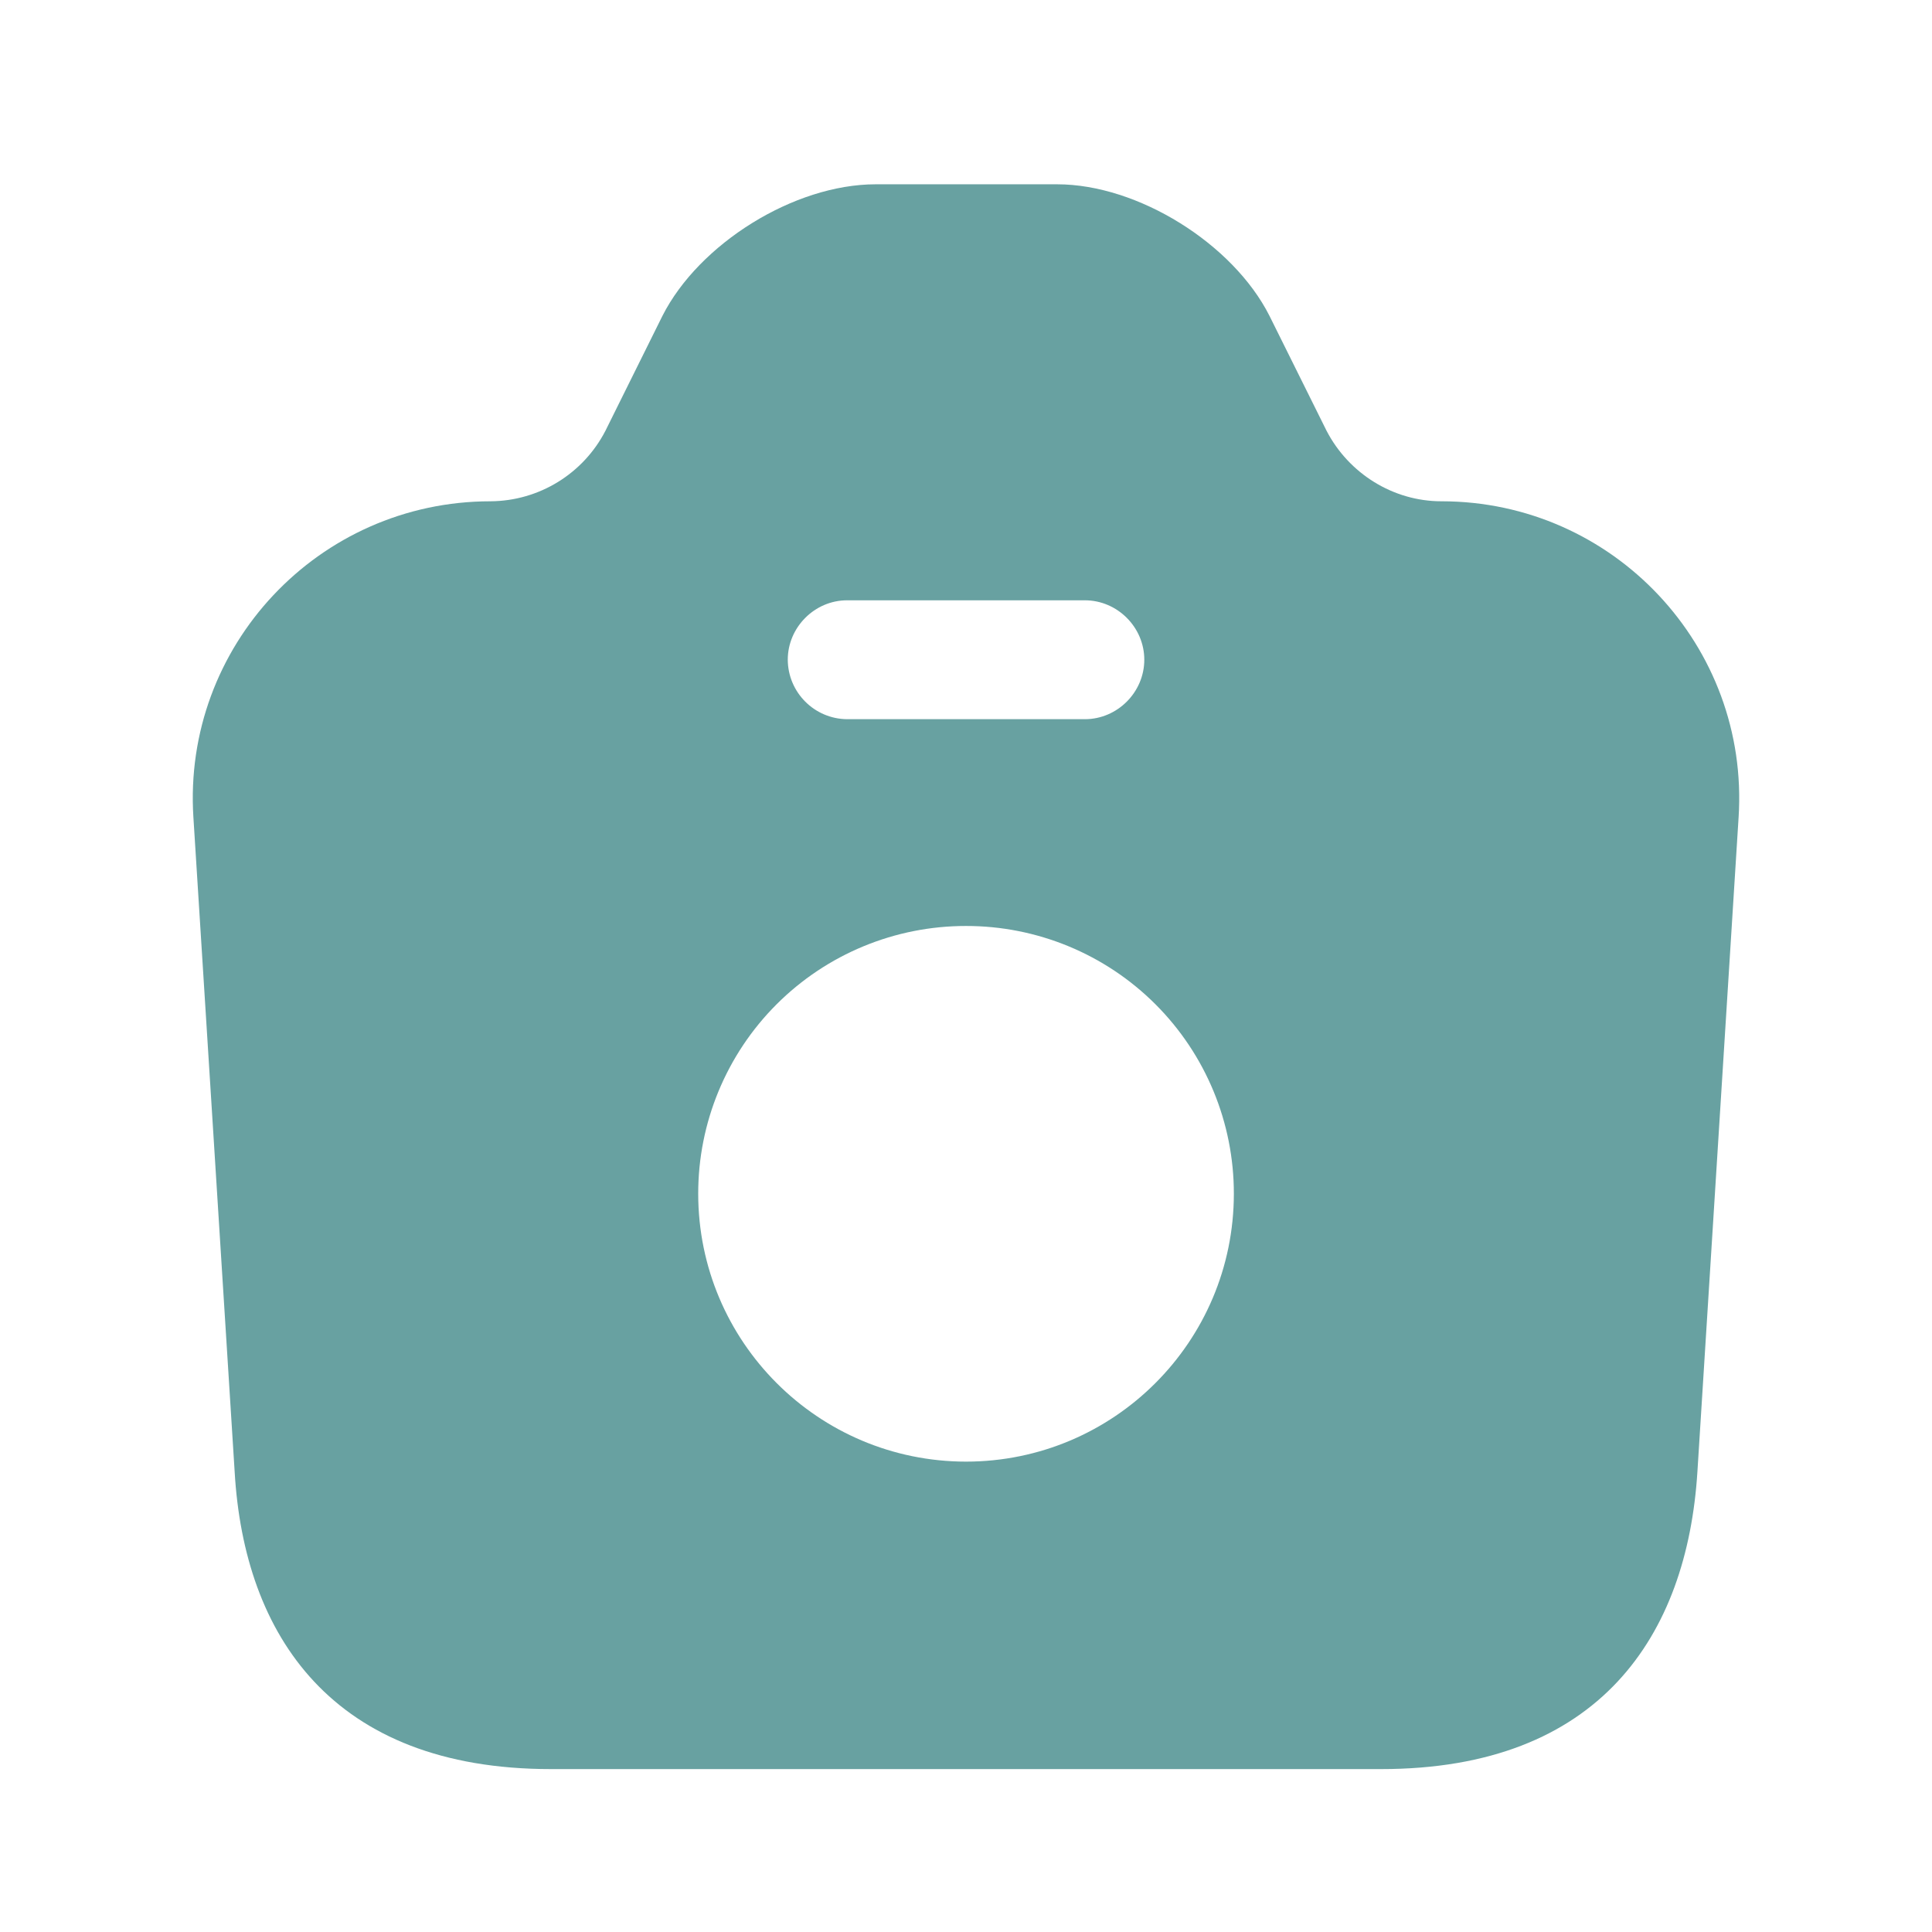
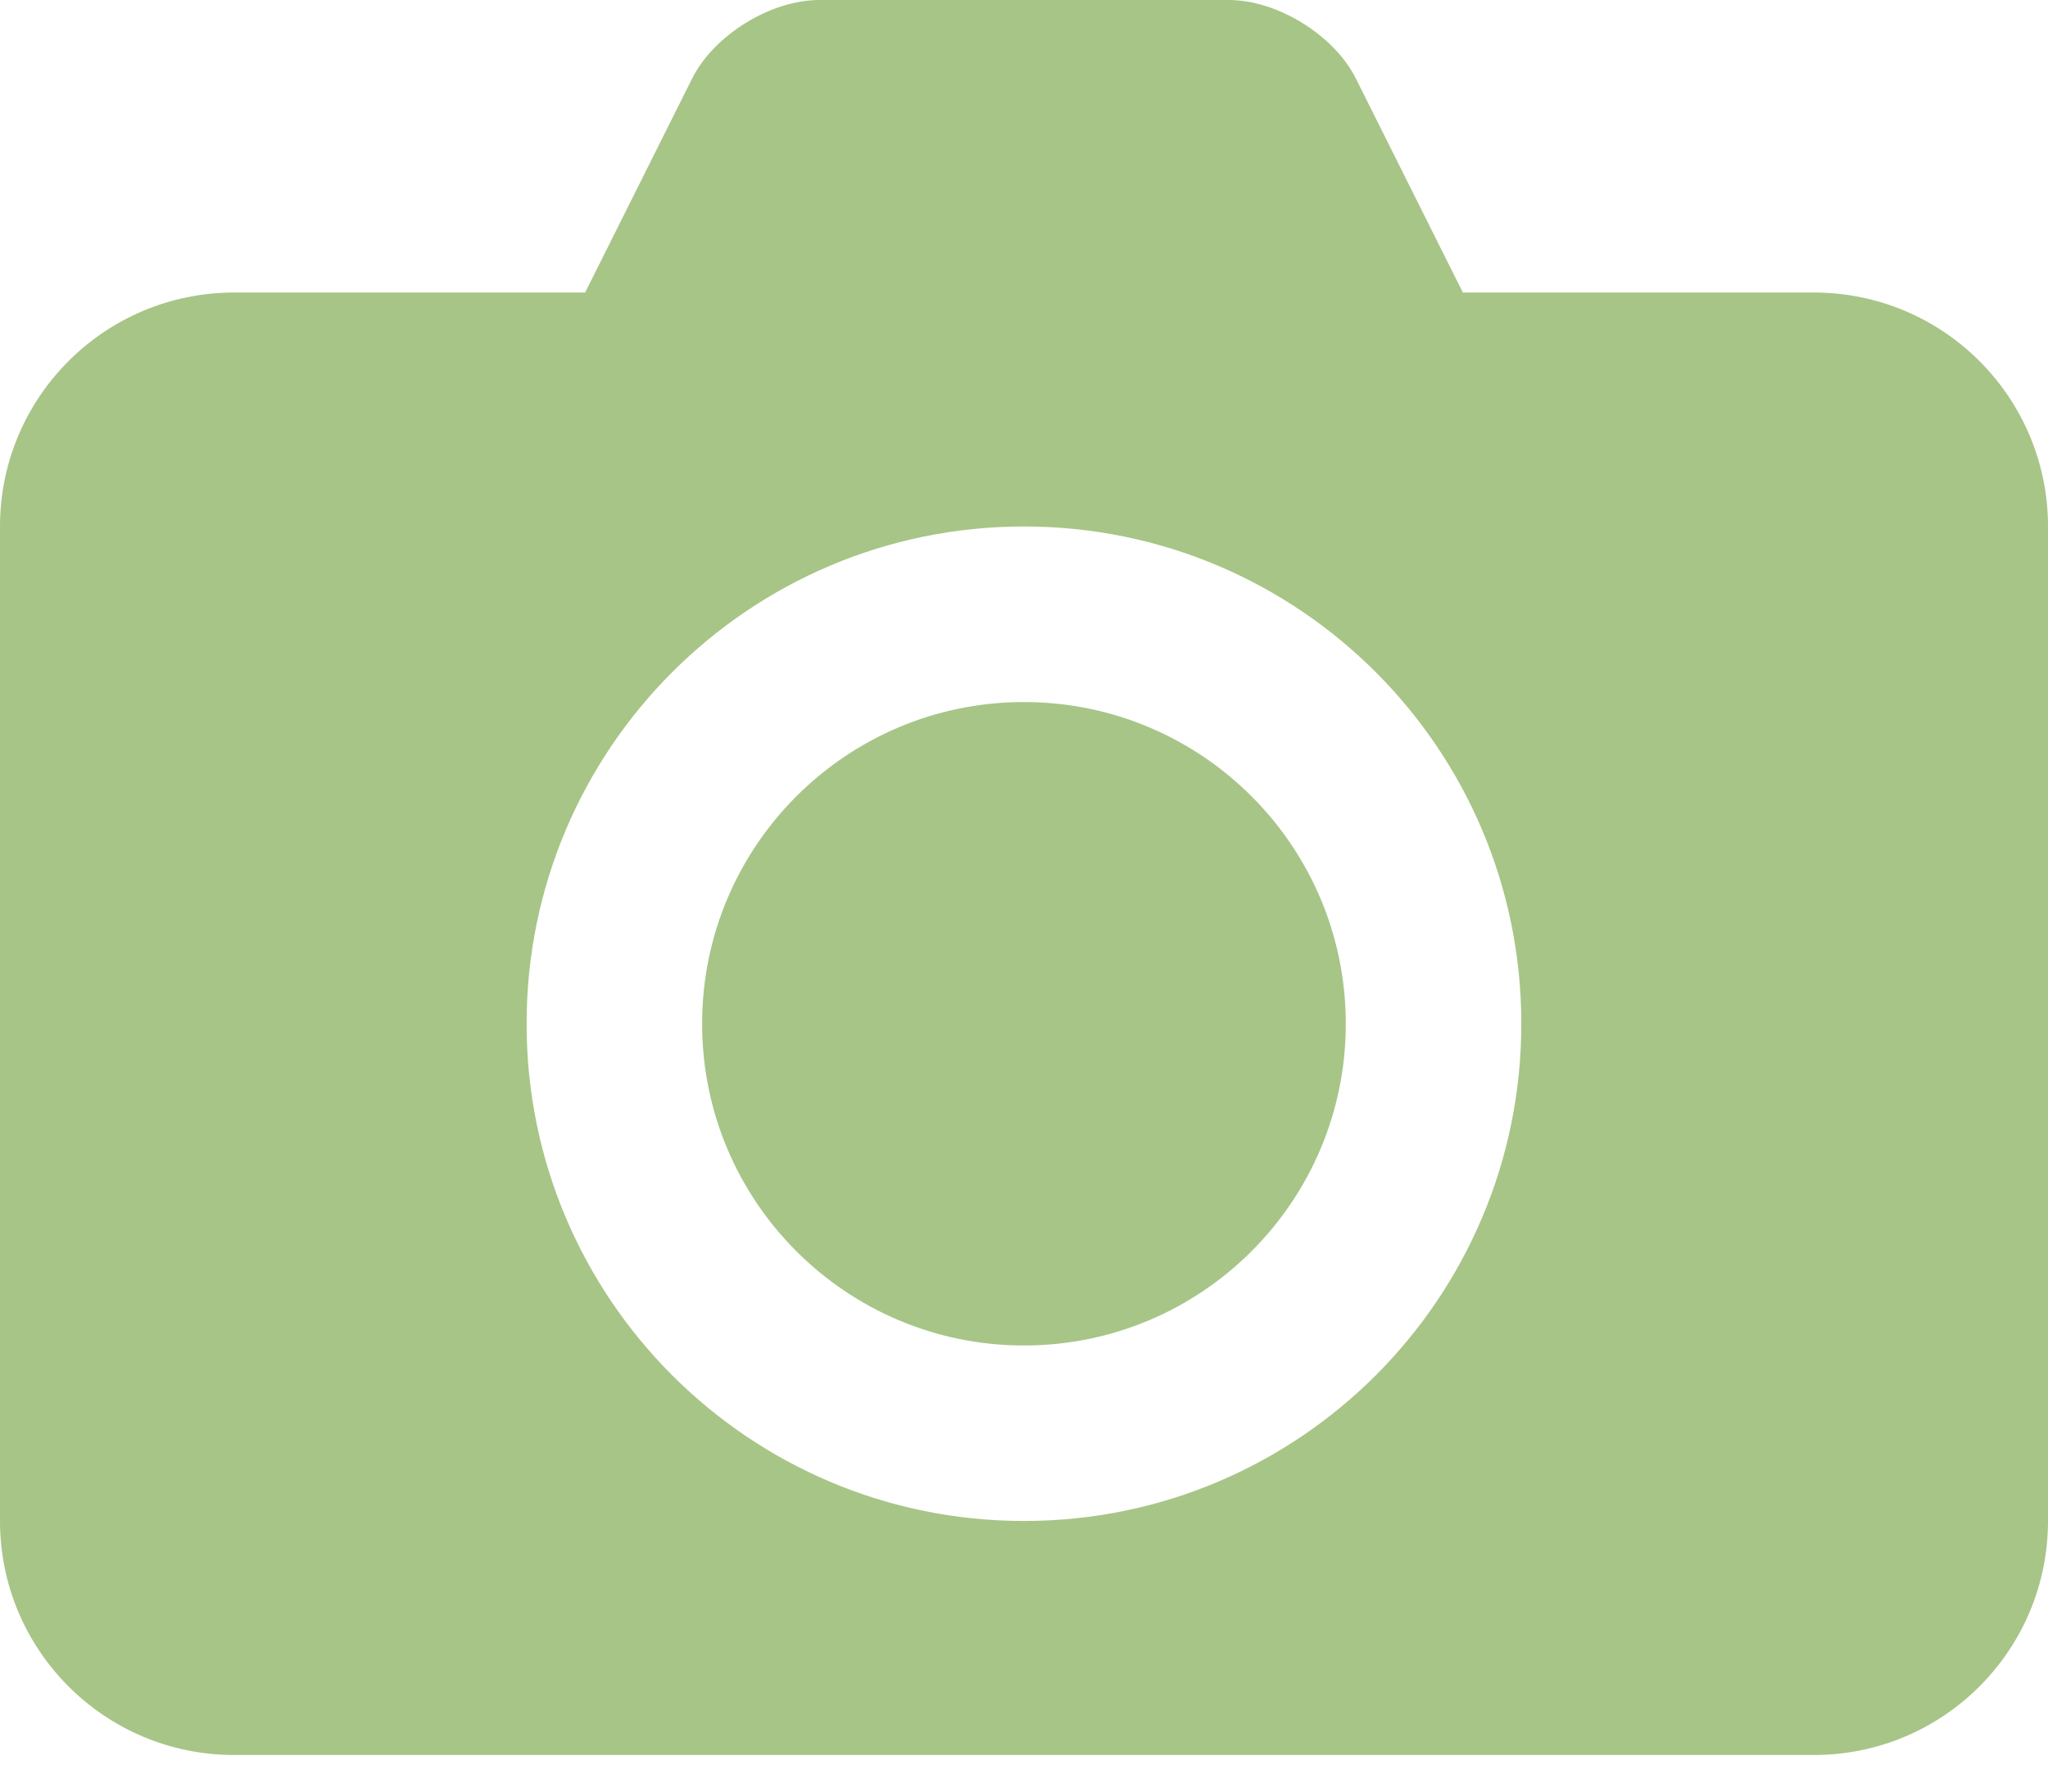
- <svg xmlns="http://www.w3.org/2000/svg" width="28" height="28" viewBox="0 0 28 28" fill="none">
-   <path d="M20.89 7.265c-.7 0-1.343-.402-1.665-1.023l-.827-1.665c-.528-1.045-1.906-1.906-3.077-1.906h-2.63c-1.183 0-2.56.861-3.09 1.906l-.826 1.665A1.887 1.887 0 0 1 7.11 7.265c-2.492 0-4.467 2.101-4.307 4.582l.598 9.485c.137 2.366 1.412 4.307 4.582 4.307h12.035c3.17 0 4.433-1.941 4.582-4.307l.597-9.485c.16-2.48-1.814-4.582-4.306-4.582zM12.277 8.7h3.446c.47 0 .861.39.861.861s-.39.862-.861.862h-3.446a.867.867 0 0 1-.86-.862c0-.47.39-.861.86-.861zM14 21.183a3.884 3.884 0 0 1-3.881-3.882A3.877 3.877 0 0 1 14 13.42a3.877 3.877 0 0 1 3.882 3.881A3.884 3.884 0 0 1 14 21.183z" fill="#68A1A1" />
+ <svg xmlns="http://www.w3.org/2000/svg" width="24" height="21" viewBox="0 0 24 21" fill="none">
+   <path d="M21.257 3.429H17.143L15.889 0.92C15.635 0.412 14.968 0 14.4 0H9.6C9.032 0 8.365 0.412 8.111 0.92L6.857 3.429H2.743C1.228 3.429 0 4.657 0 6.171V17.828C0 19.343 1.228 20.571 2.743 20.571H21.257C22.772 20.571 24 19.343 24 17.828V6.171C24 4.657 22.772 3.429 21.257 3.429ZM12 17.828C8.781 17.828 6.171 15.22 6.171 12C6.171 8.78 8.781 6.171 12 6.171C15.22 6.171 17.828 8.78 17.828 12C17.828 15.22 15.22 17.828 12 17.828Z" fill="#A7C587" />
+   <path d="M11.999 15.771C14.082 15.771 15.771 14.083 15.771 12C15.771 9.917 14.082 8.229 11.999 8.229C9.917 8.229 8.228 9.917 8.228 12C8.228 14.083 9.917 15.771 11.999 15.771Z" fill="#A7C587" />
</svg>
